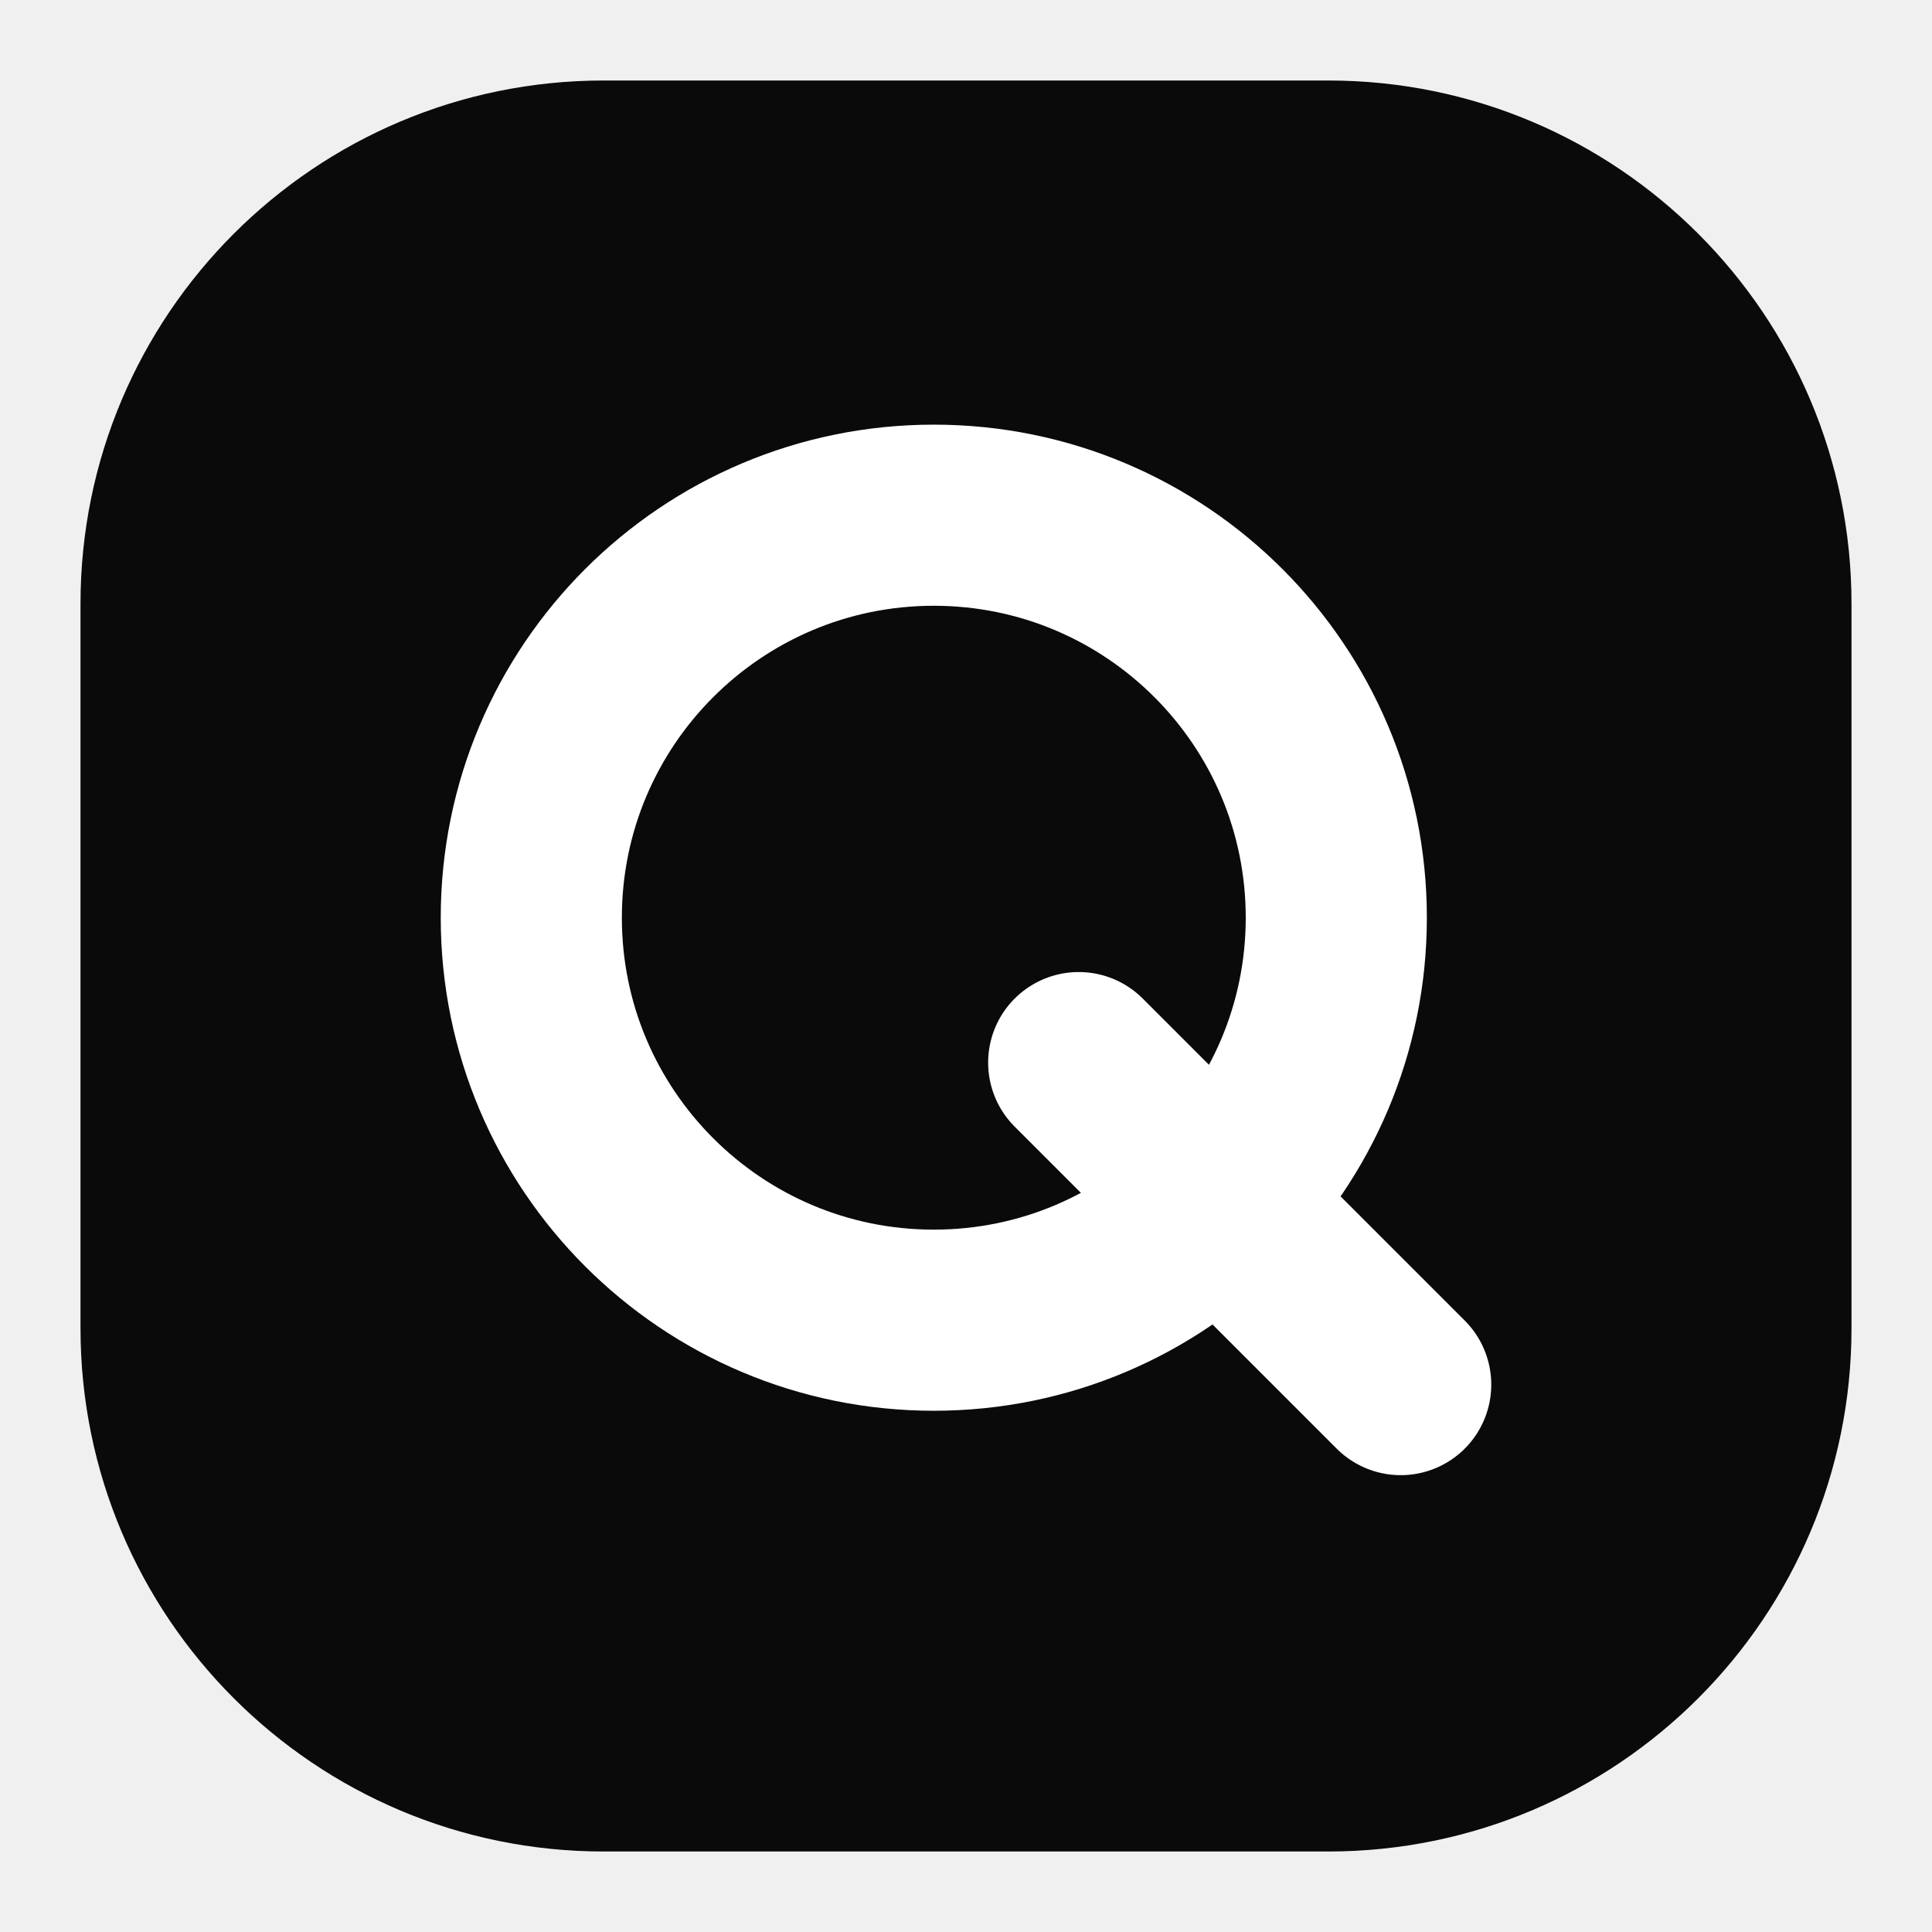
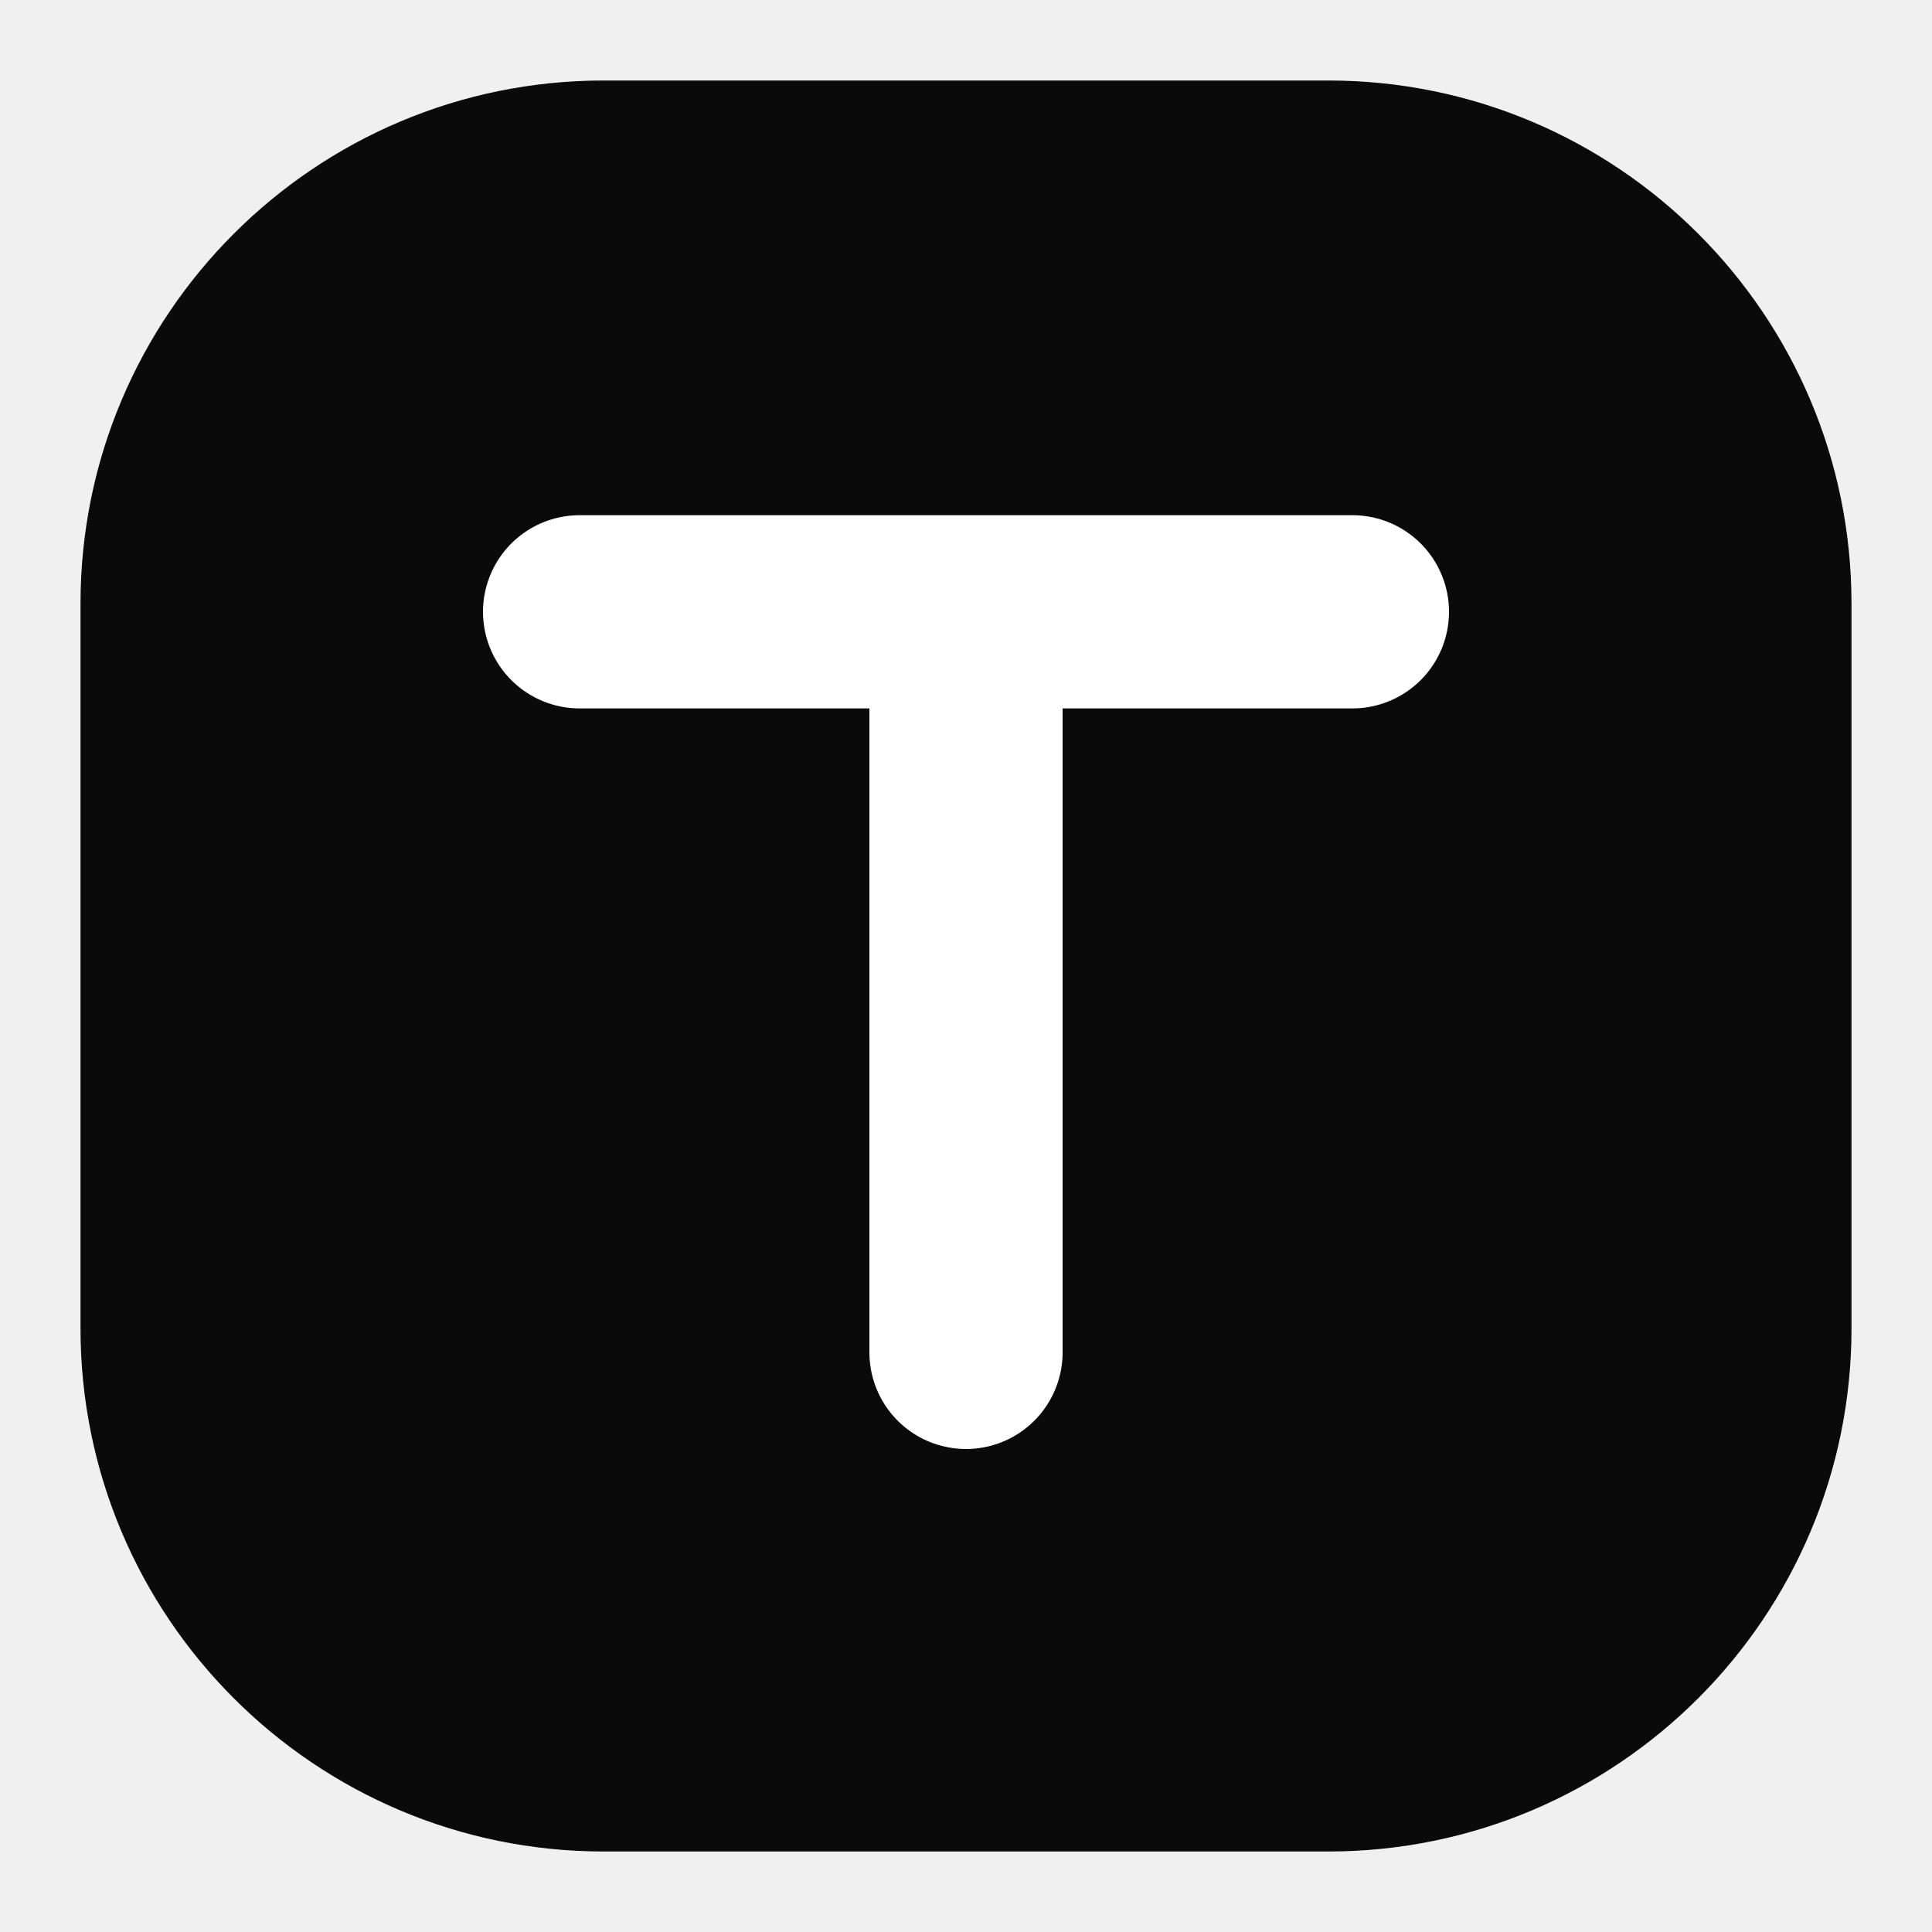
<svg xmlns="http://www.w3.org/2000/svg" viewBox="0 0 24 24">
-   <style>rect{fill:#0a0a0a}path,circle{stroke:#fff}@media (prefers-color-scheme:dark){rect{fill:#fafafa}path,circle{stroke:#0a0a0a}}</style>
+   <style>rect{fill:#0a0a0a}path{stroke:#fff}@media (prefers-color-scheme:dark){rect{fill:#fafafa}path{stroke:#0a0a0a}}</style>
  <rect x="1" y="1" width="22" height="22" rx="6.5" />
-   <g fill="none" stroke-width="2.25" stroke-linecap="round">
-     <circle cx="11.6" cy="11.4" r="5" />
-     <path d="M13.4 13.2l4 4" />
-   </g>
+   <path fill="none" stroke-width="2.4" stroke-linecap="round" d="M7.2 7.6h9.6M12 7.6v9.2" />
</svg>
